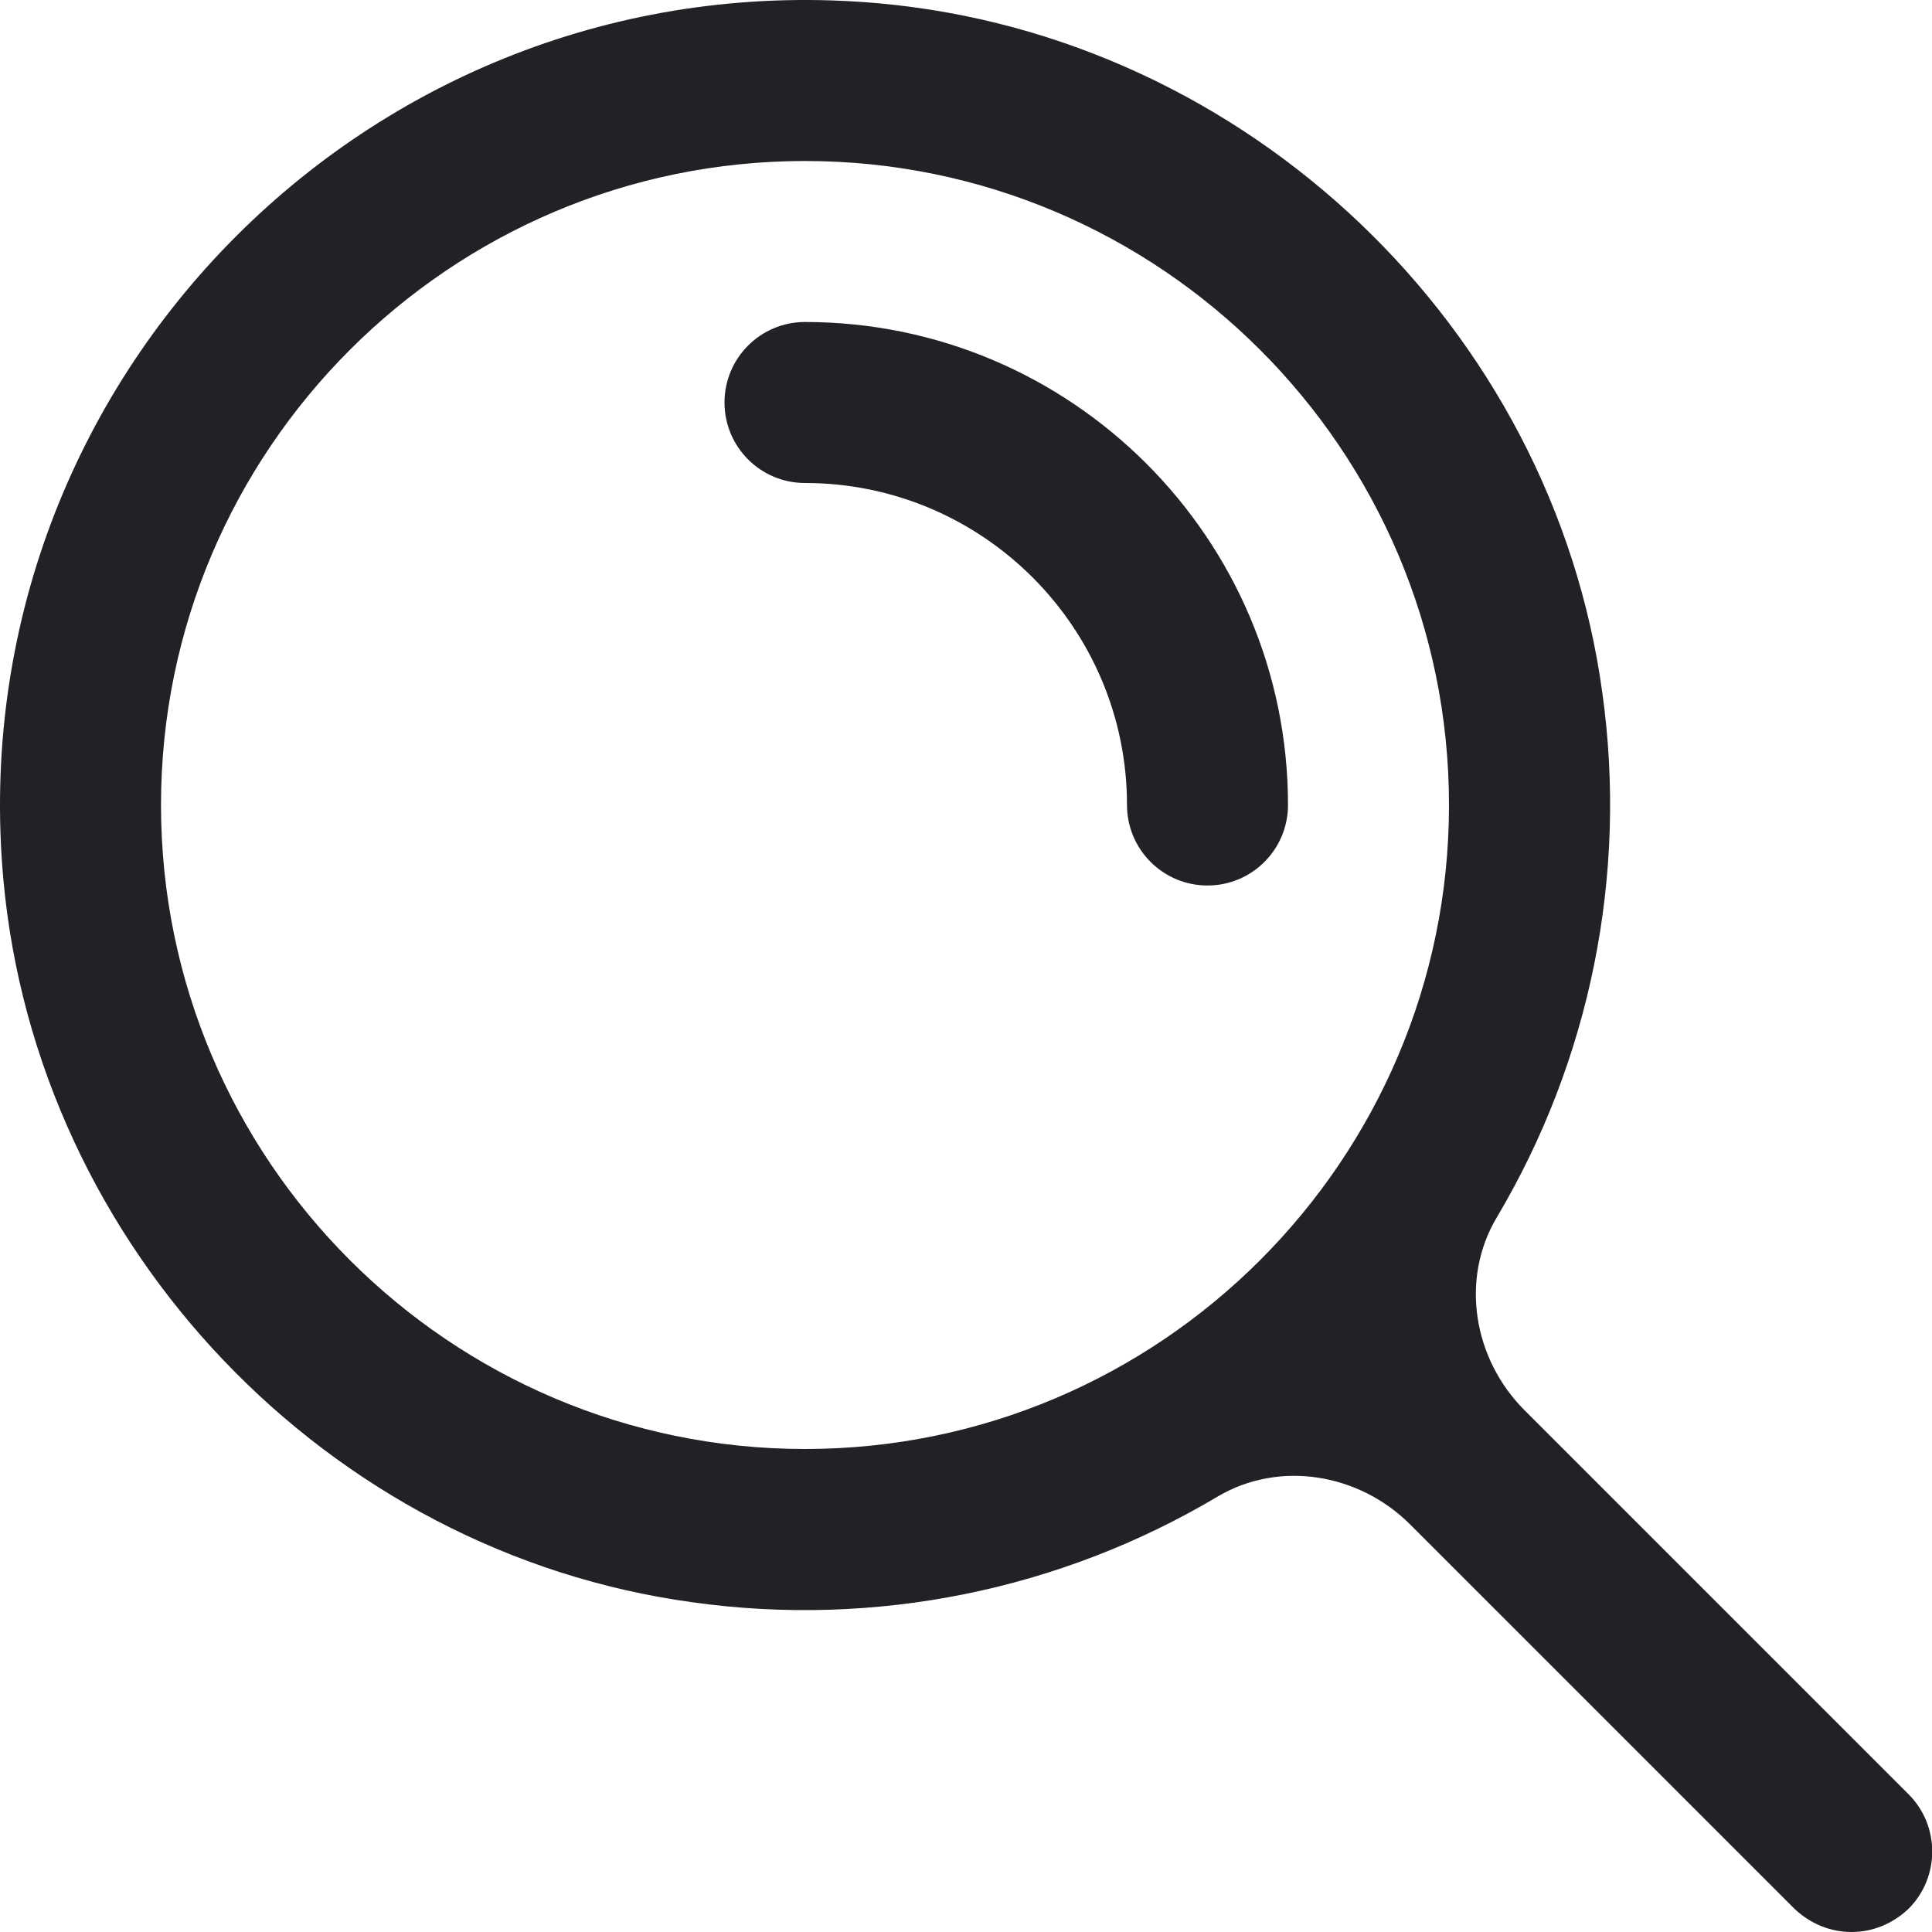
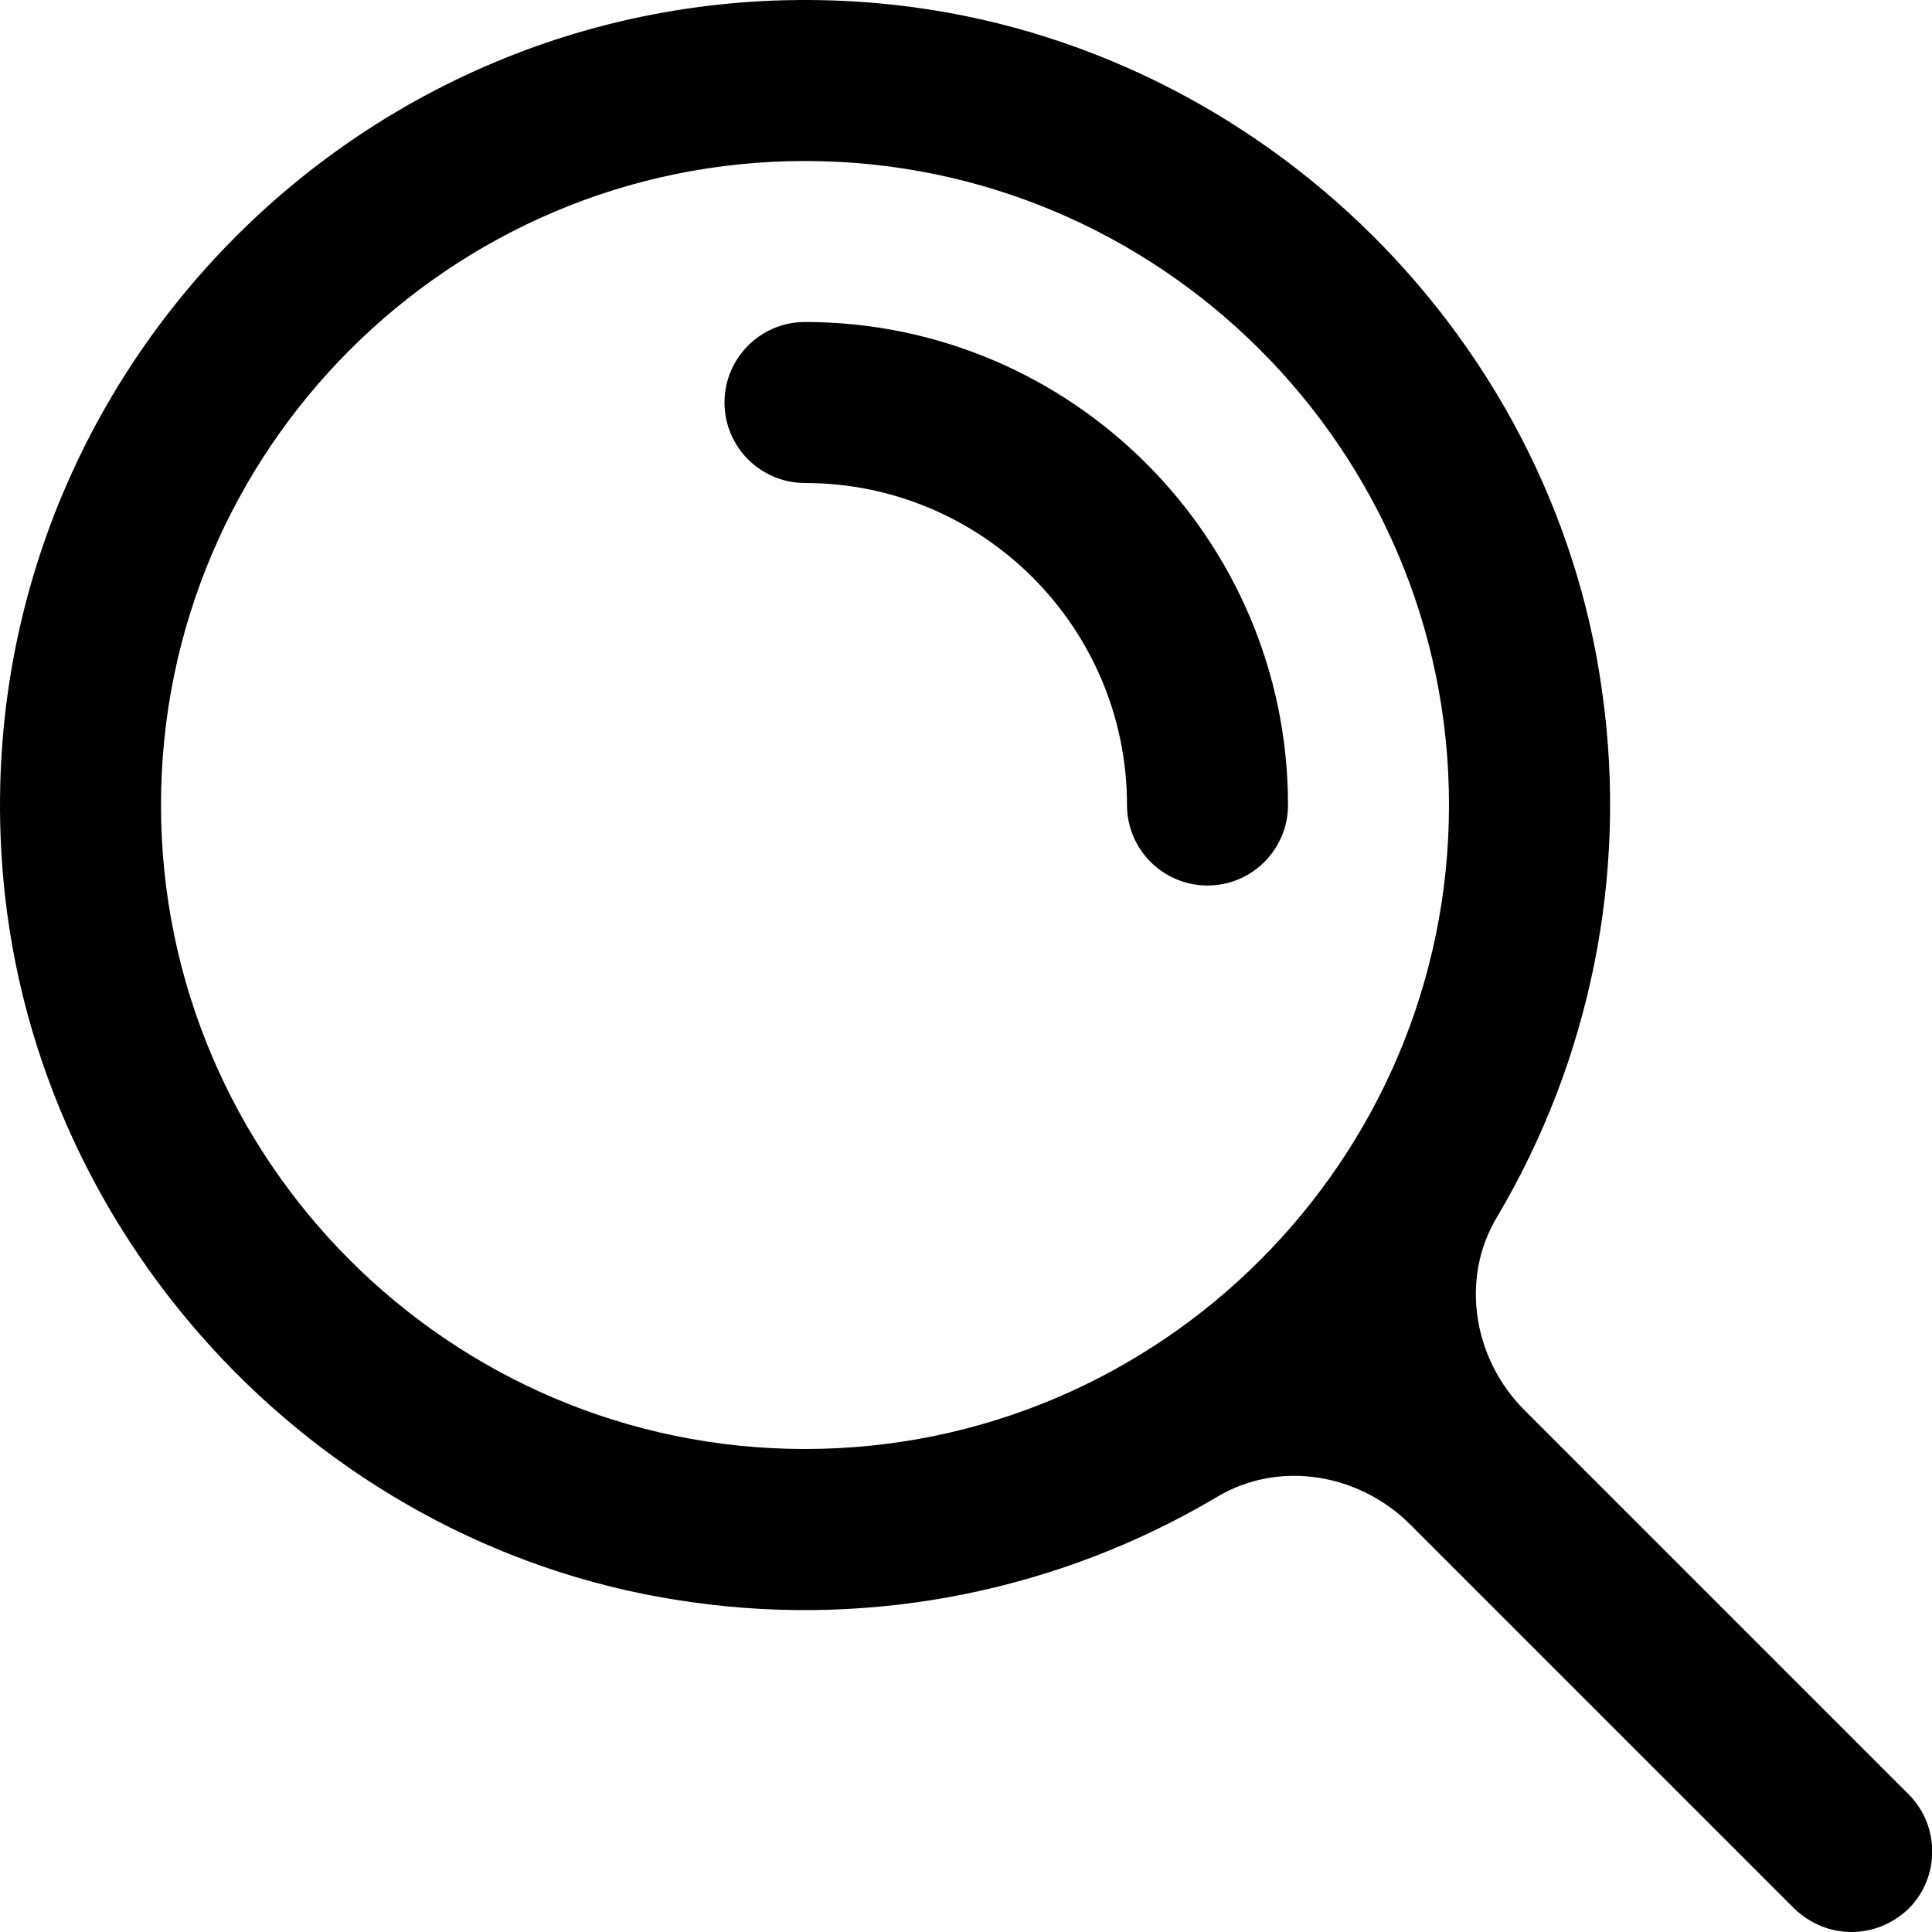
<svg xmlns="http://www.w3.org/2000/svg" width="24" height="24" viewBox="0 0 24 24">
-   <path fill="#212126" d="M15 11a1 1 0 0 1-1-1c0-2.206-1.794-4-4-4a1 1 0 1 1 0-2c3.309 0 6 2.691 6 6a1 1 0 0 1-1 1m-5 7c-4.41 0-8-3.59-8-8s3.59-8 8-8 8 3.59 8 8-3.59 8-8 8m13.71 4.29l-4.773-4.773c-.633-.633-.802-1.624-.344-2.393a10.038 10.038 0 0 0 1.312-6.515c-.619-4.546-4.41-8.152-8.979-8.567C4.69-.523-.523 4.691.042 10.927c.415 4.569 4.021 8.36 8.567 8.978a10.032 10.032 0 0 0 6.515-1.313c.77-.457 1.76-.288 2.393.345l4.773 4.773c.2.19.45.29.71.29.26 0 .51-.1.71-.29.39-.39.39-1.03 0-1.42" />
+   <path d="M15 11a1 1 0 0 1-1-1c0-2.206-1.794-4-4-4a1 1 0 1 1 0-2c3.309 0 6 2.691 6 6a1 1 0 0 1-1 1m-5 7c-4.41 0-8-3.59-8-8s3.59-8 8-8 8 3.59 8 8-3.59 8-8 8m13.71 4.29l-4.773-4.773c-.633-.633-.802-1.624-.344-2.393a10.038 10.038 0 0 0 1.312-6.515c-.619-4.546-4.41-8.152-8.979-8.567C4.69-.523-.523 4.691.042 10.927c.415 4.569 4.021 8.36 8.567 8.978a10.032 10.032 0 0 0 6.515-1.313c.77-.457 1.76-.288 2.393.345l4.773 4.773c.2.19.45.29.71.29.26 0 .51-.1.71-.29.39-.39.39-1.03 0-1.42" />
</svg>
